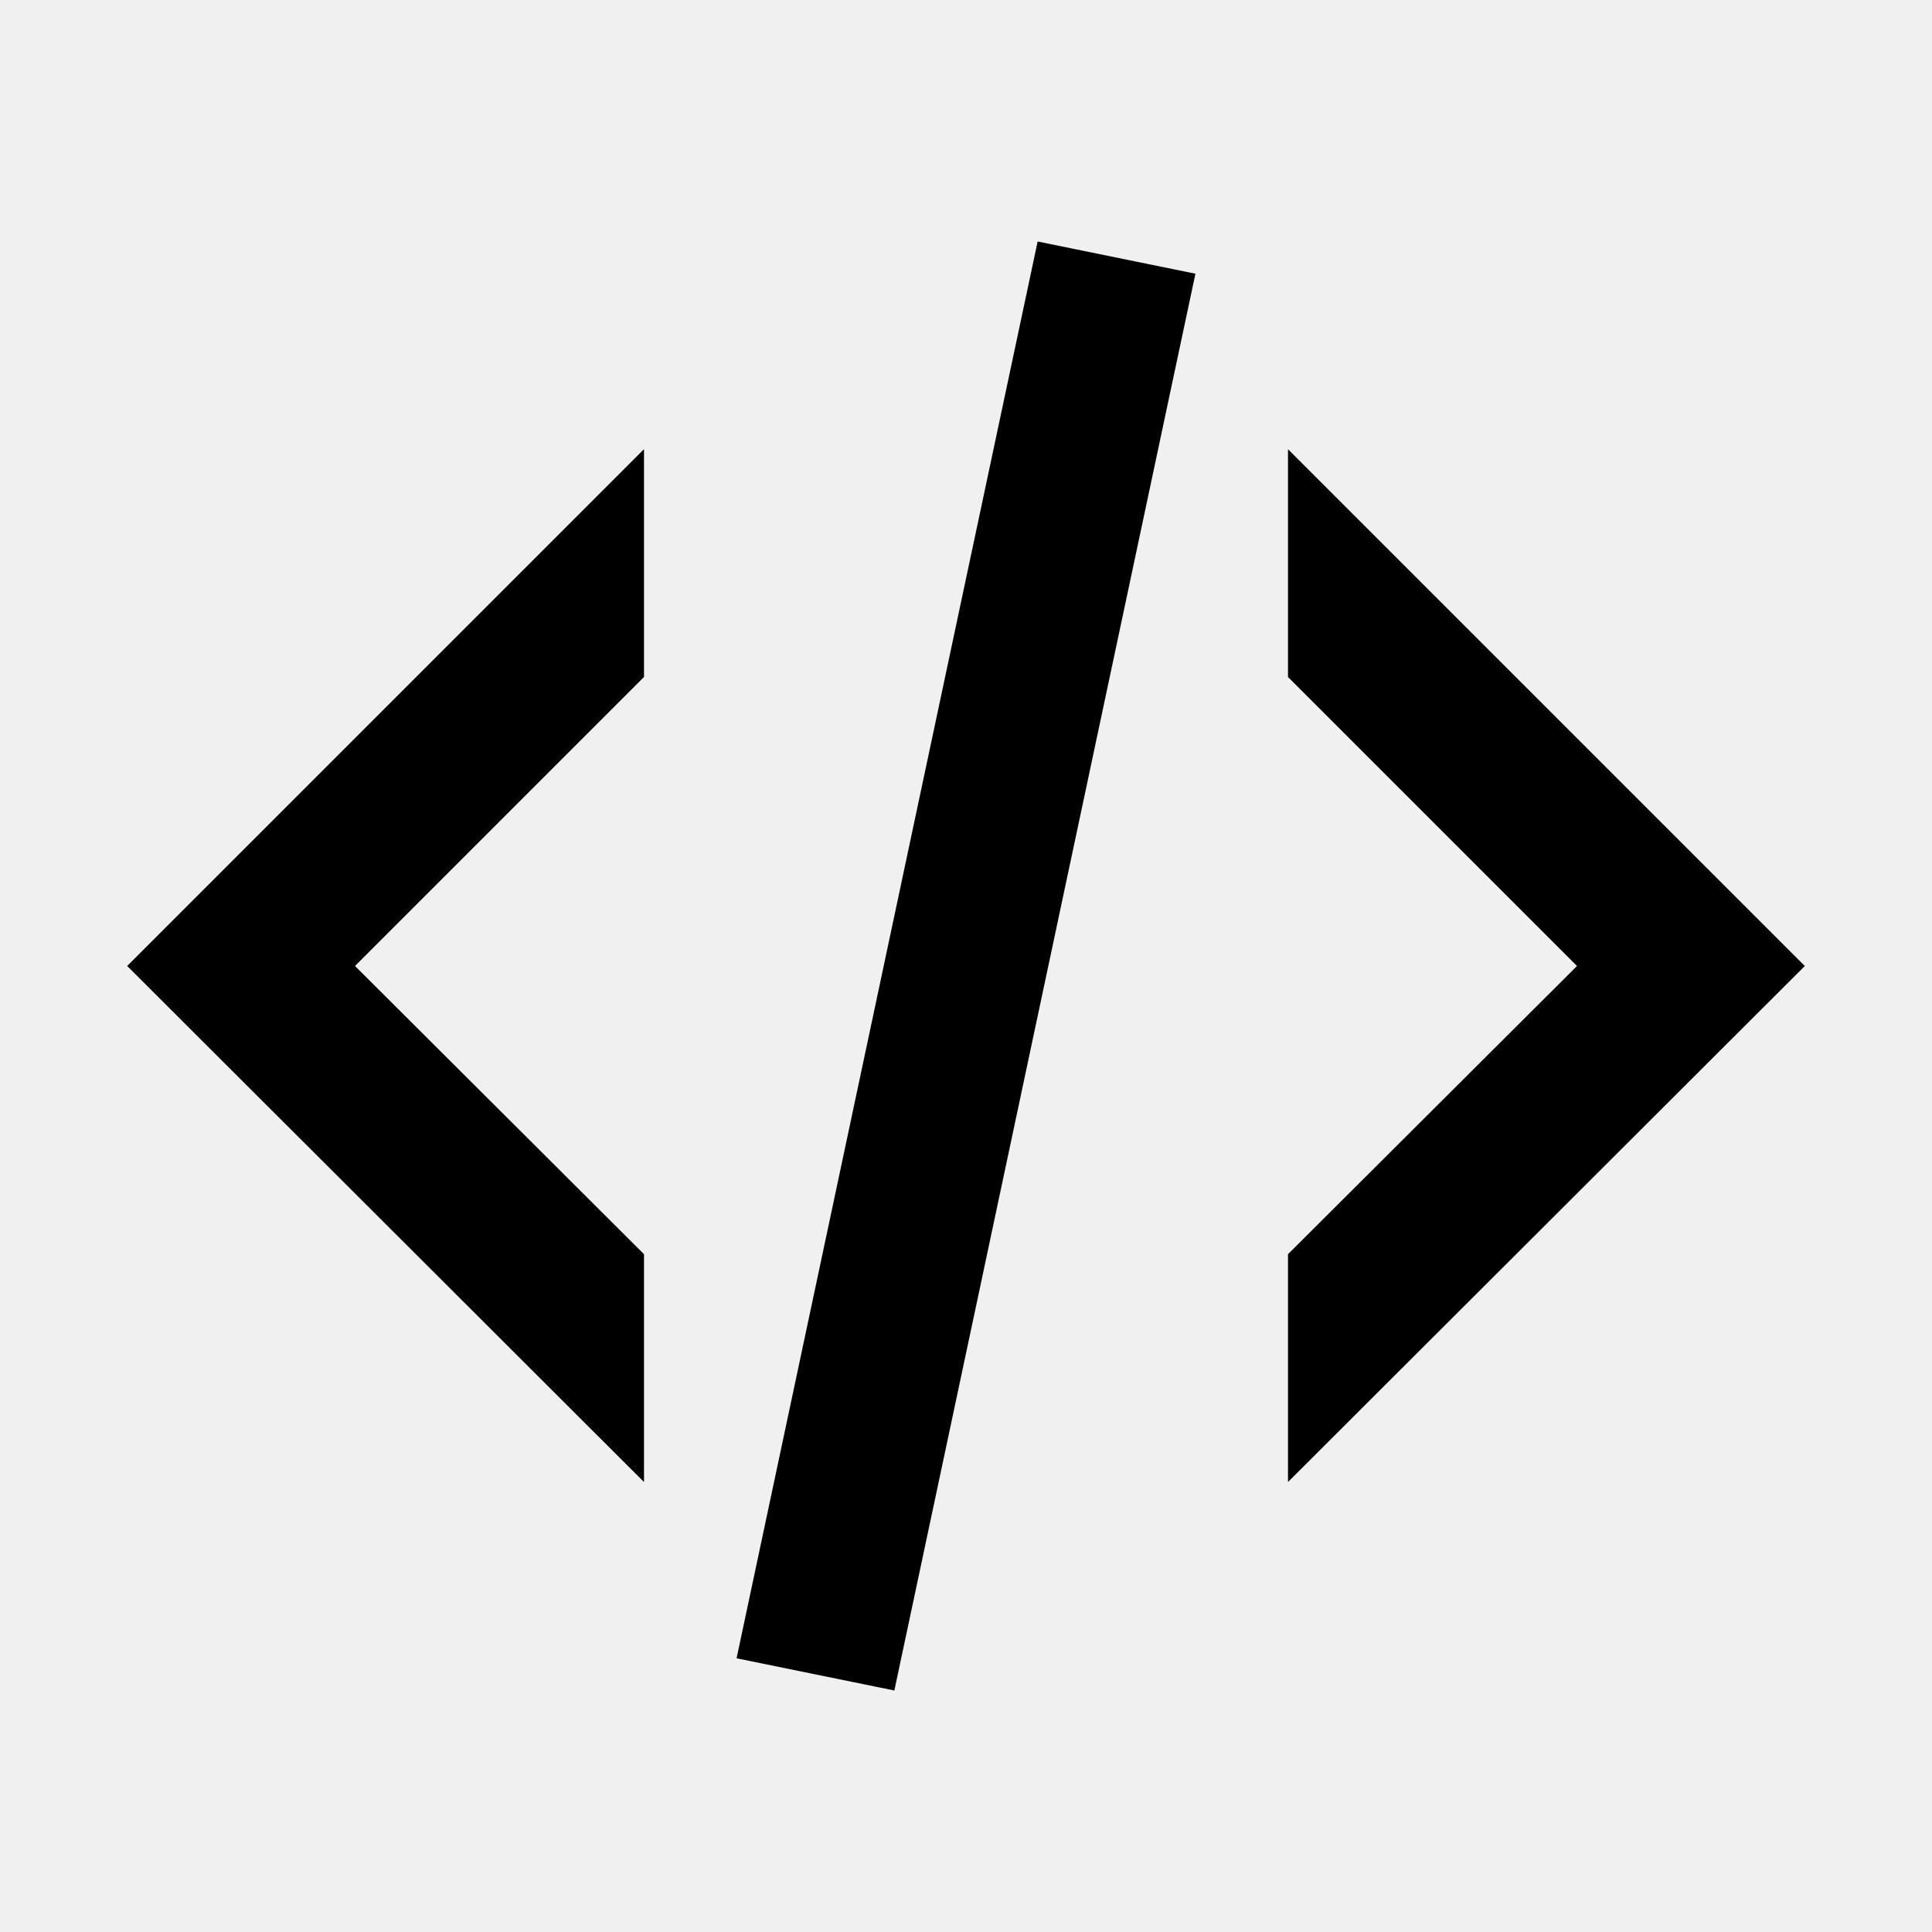
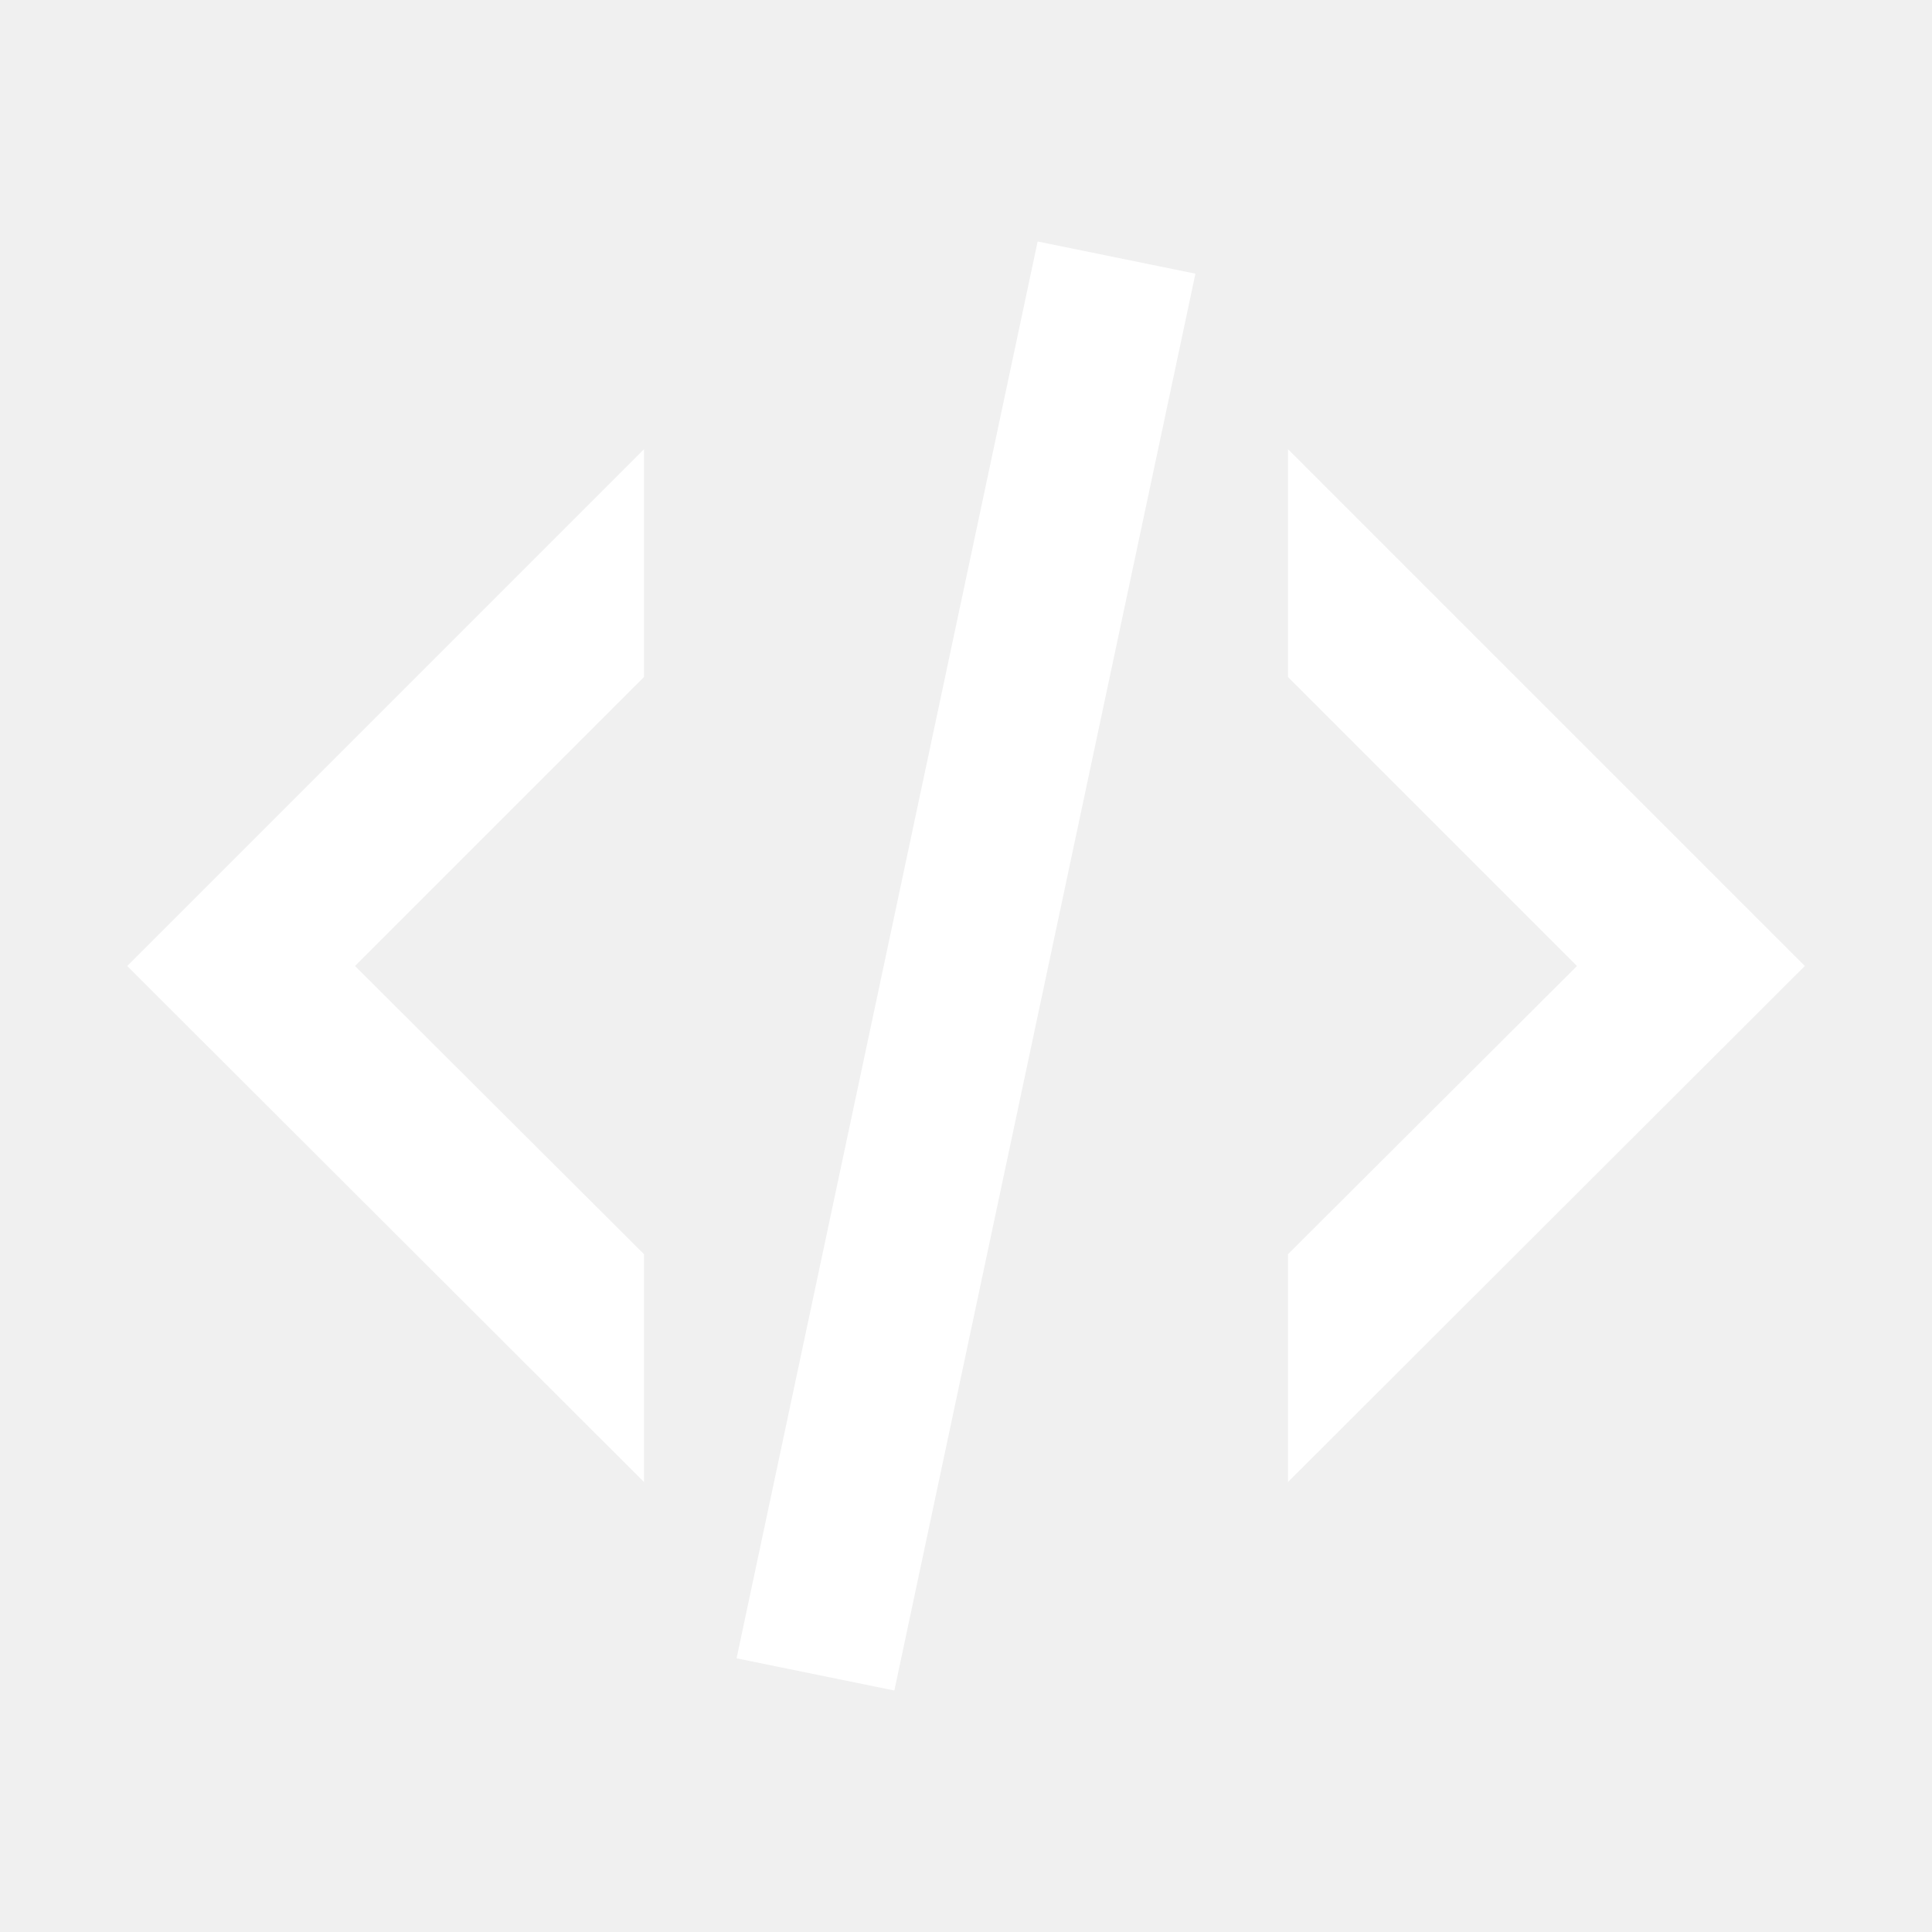
<svg xmlns="http://www.w3.org/2000/svg" viewBox="0 0 24 24">
-   <path d="M12.89,3L14.85,3.4L11.11,21L9.15,20.6L12.89,3M19.59,12L16,8.41V5.58L22.42,12L16,18.41V15.58L19.59,12M1.58,12L8,5.58V8.41L4.41,12L8,15.58V18.41L1.58,12Z" />
+   <path d="M12.89,3L14.85,3.4L11.11,21L9.15,20.6L12.89,3M19.59,12L16,8.41V5.58L22.42,12L16,18.41V15.58L19.59,12M1.58,12L8,5.58V8.41L4.41,12L8,15.58V18.41L1.58,12Z" fill="#ffffff" />
</svg>
